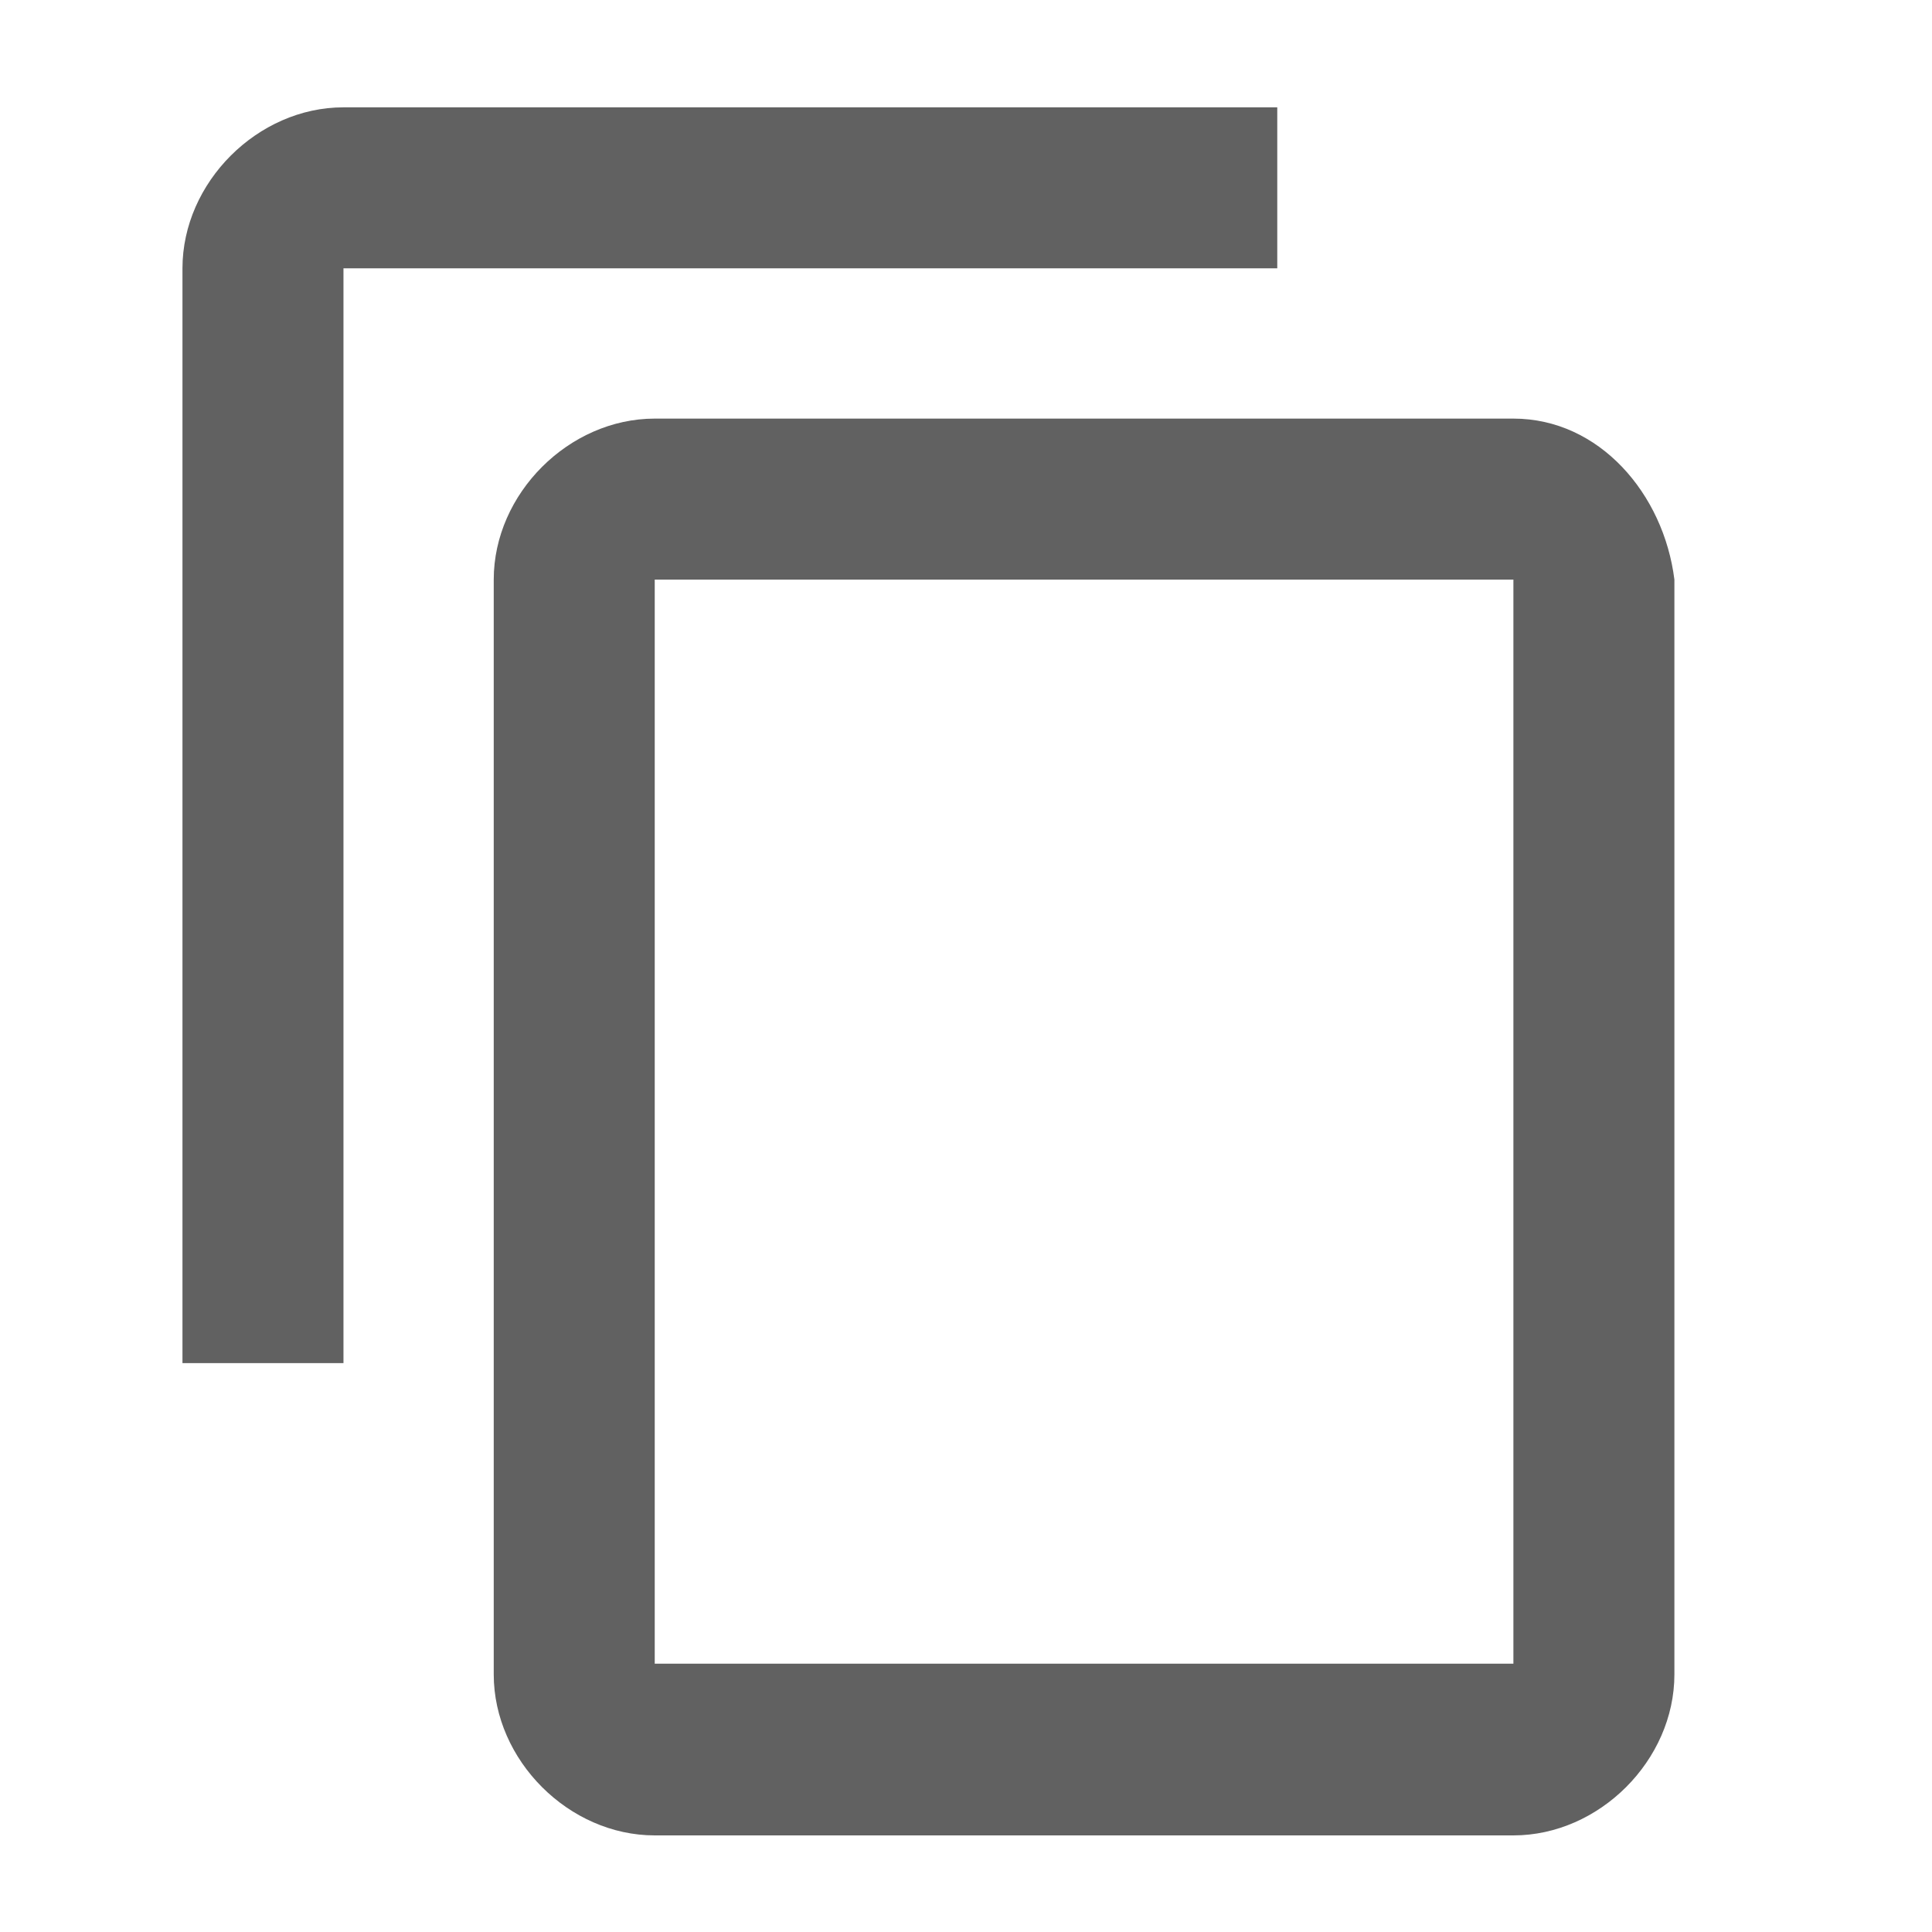
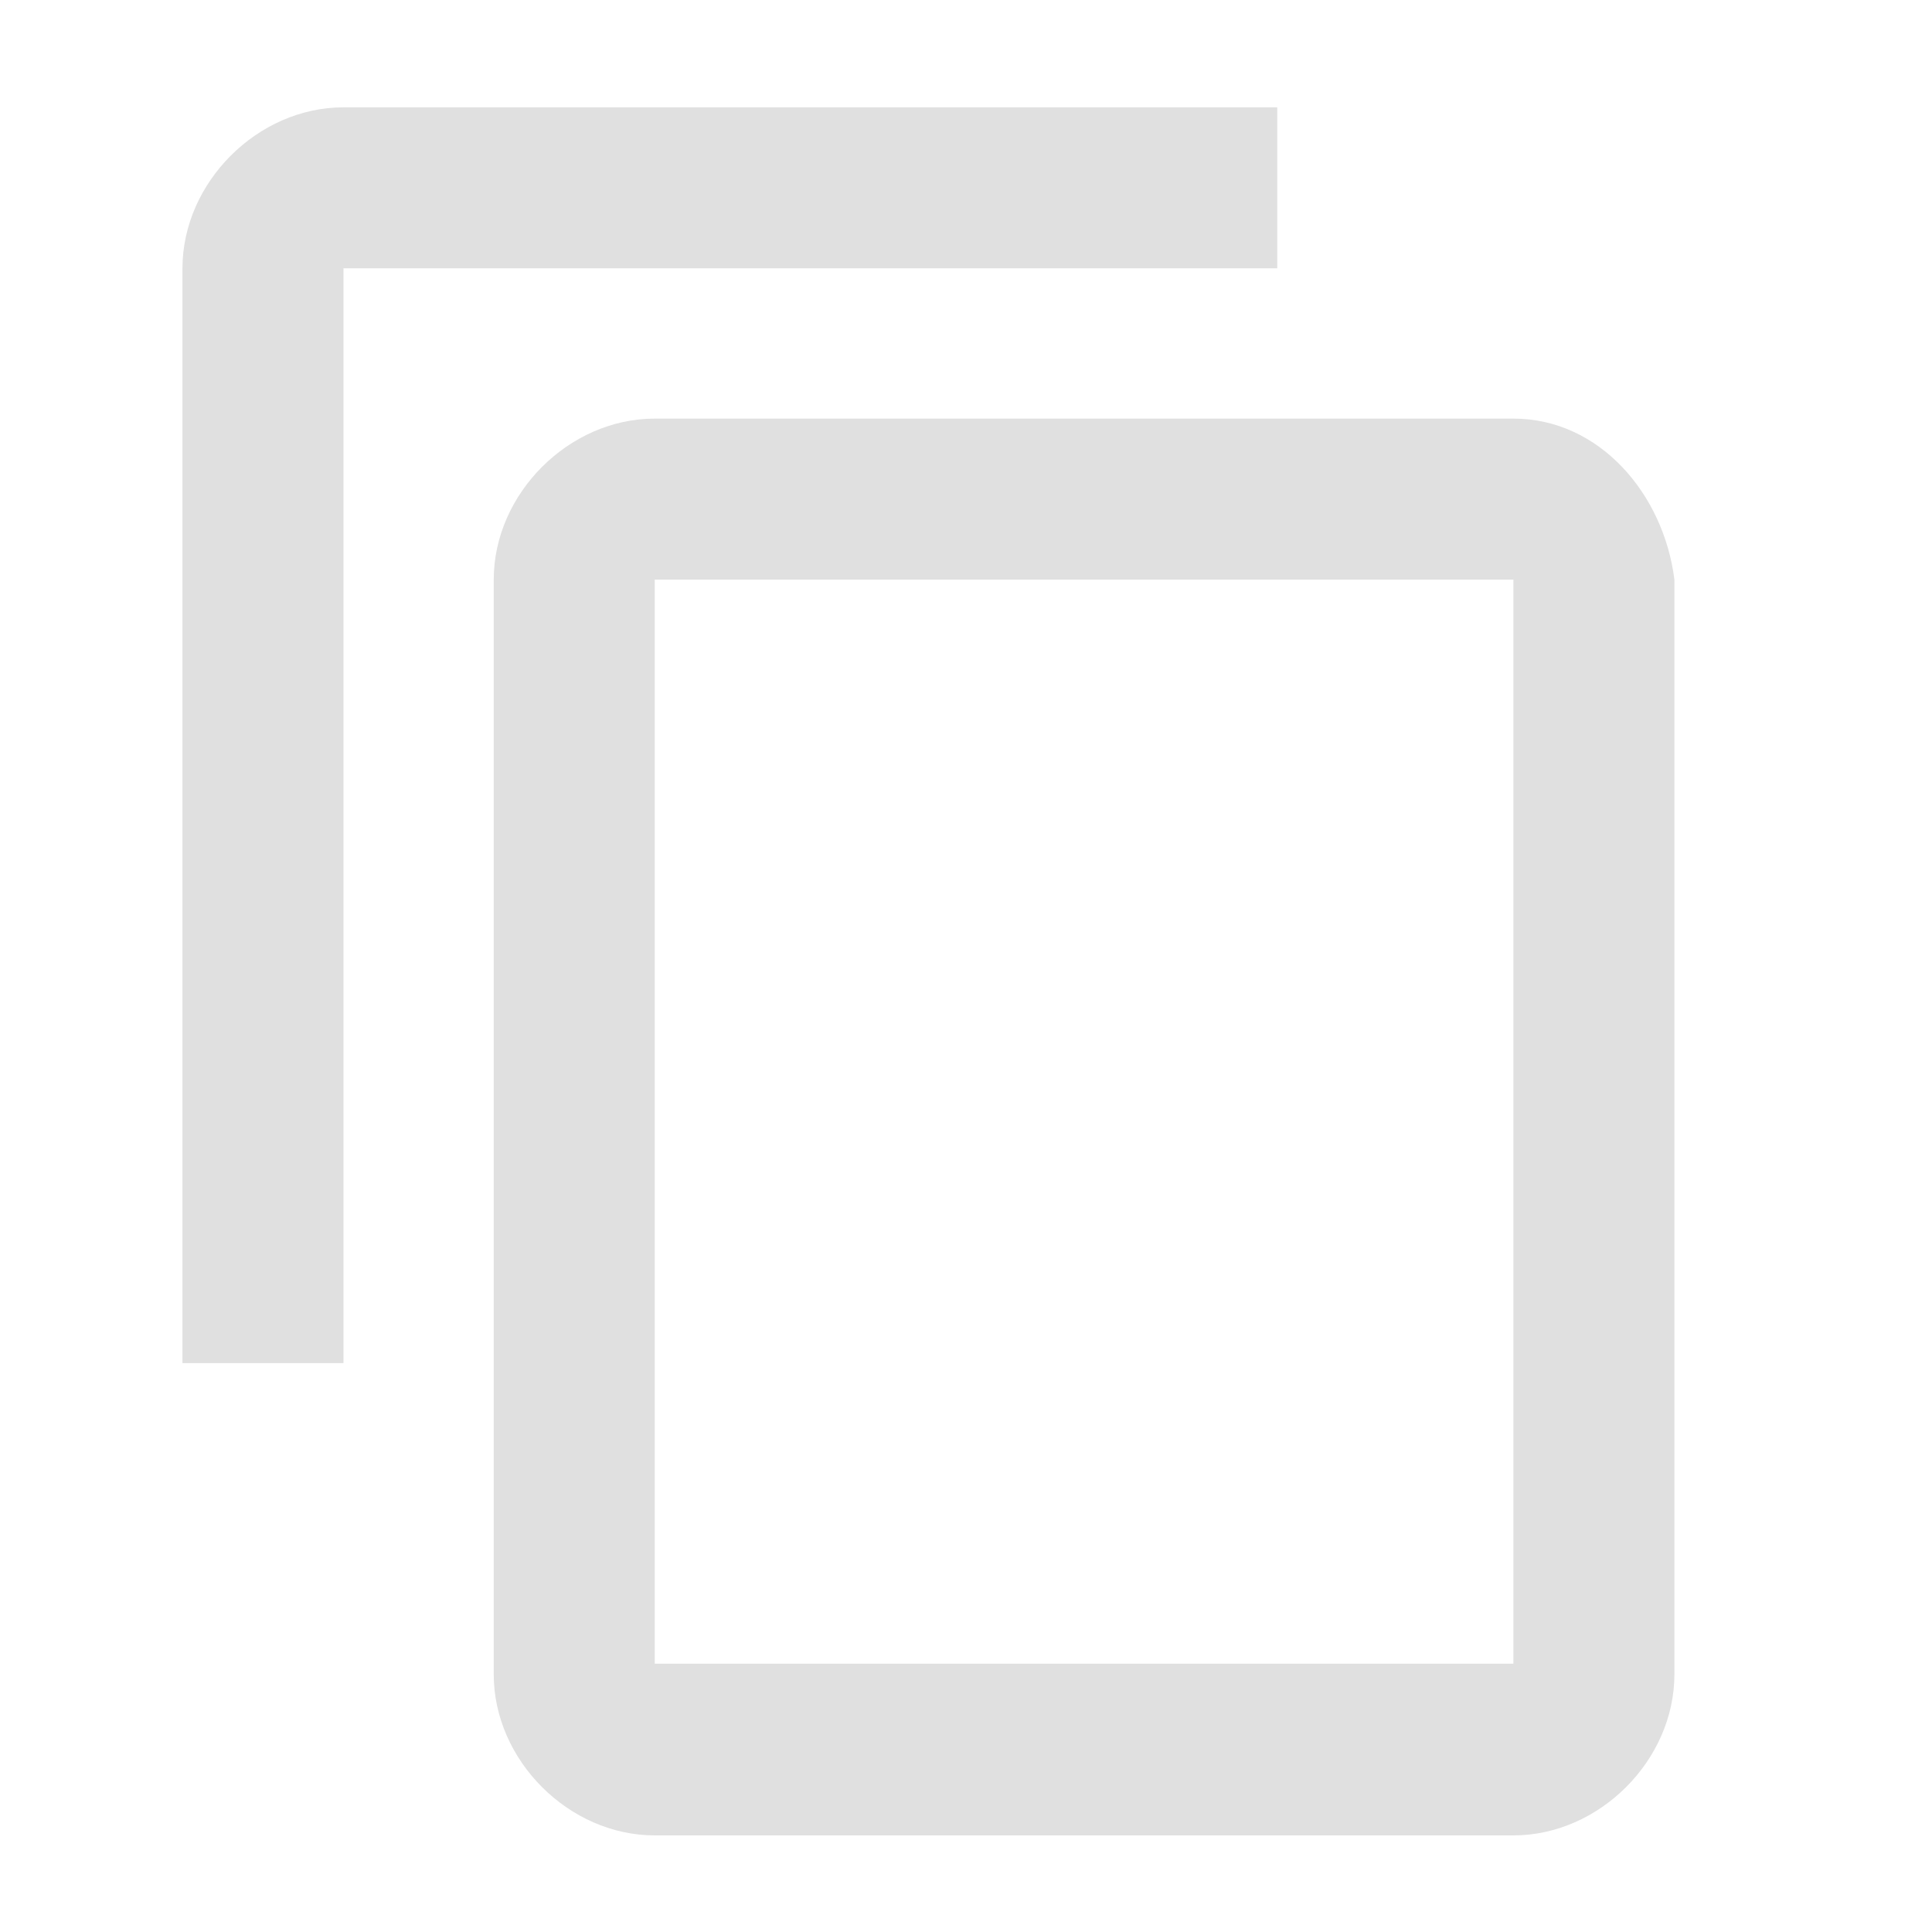
- <svg xmlns="http://www.w3.org/2000/svg" fill="#616161" version="1.1" viewBox="0 0 18 18">
+ <svg xmlns="http://www.w3.org/2000/svg" fill="#E0E0E0" version="1.1" viewBox="0 0 18 18">
  <path fill="none" d="M0,0h18v18H0V0z" />
  <path d="M11.9,1H3.2C2.4,1,1.7,1.7,1.7,2.5v10.2h1.5V2.5h8.7V1z M14.1,3.9h-8c-0.8,0-1.5,0.7-1.5,1.5v10.2c0,0.8,0.7,1.5,1.5,1.5h8         c0.8,0,1.5-0.7,1.5-1.5V5.4C15.5,4.6,14.9,3.9,14.1,3.9z M14.1,15.5h-8V5.4h8V15.5z" />
</svg>
